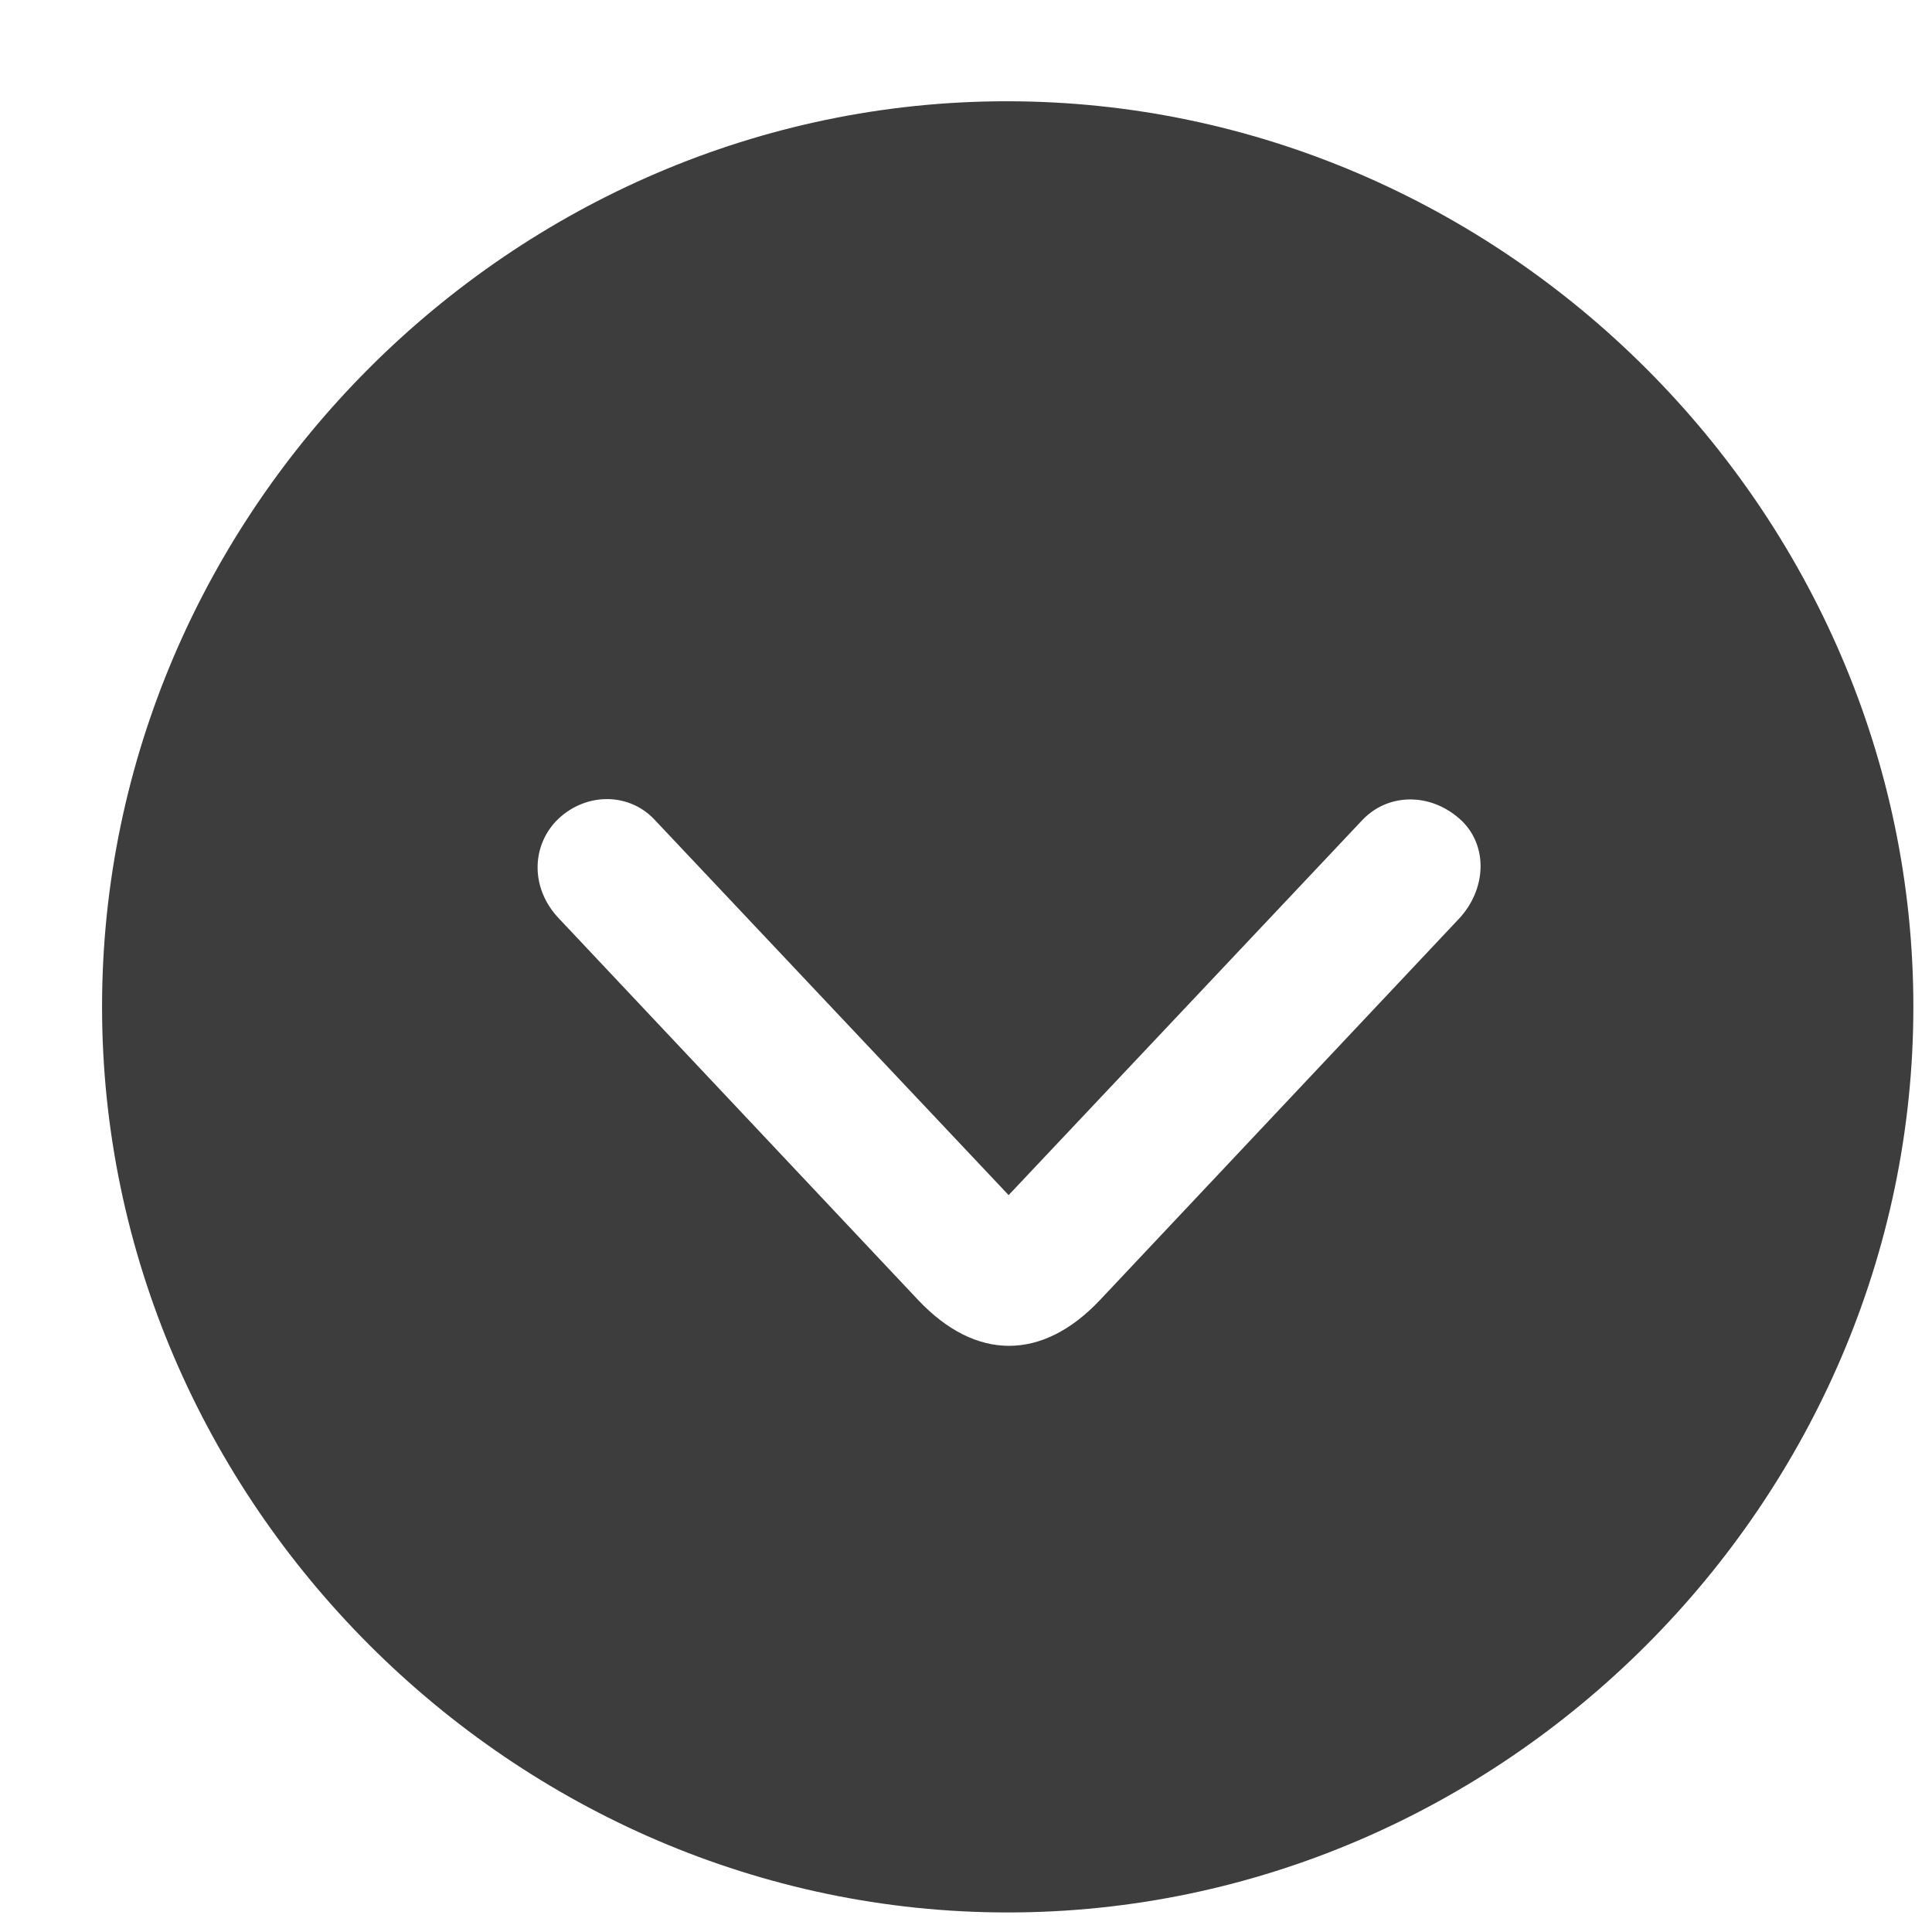
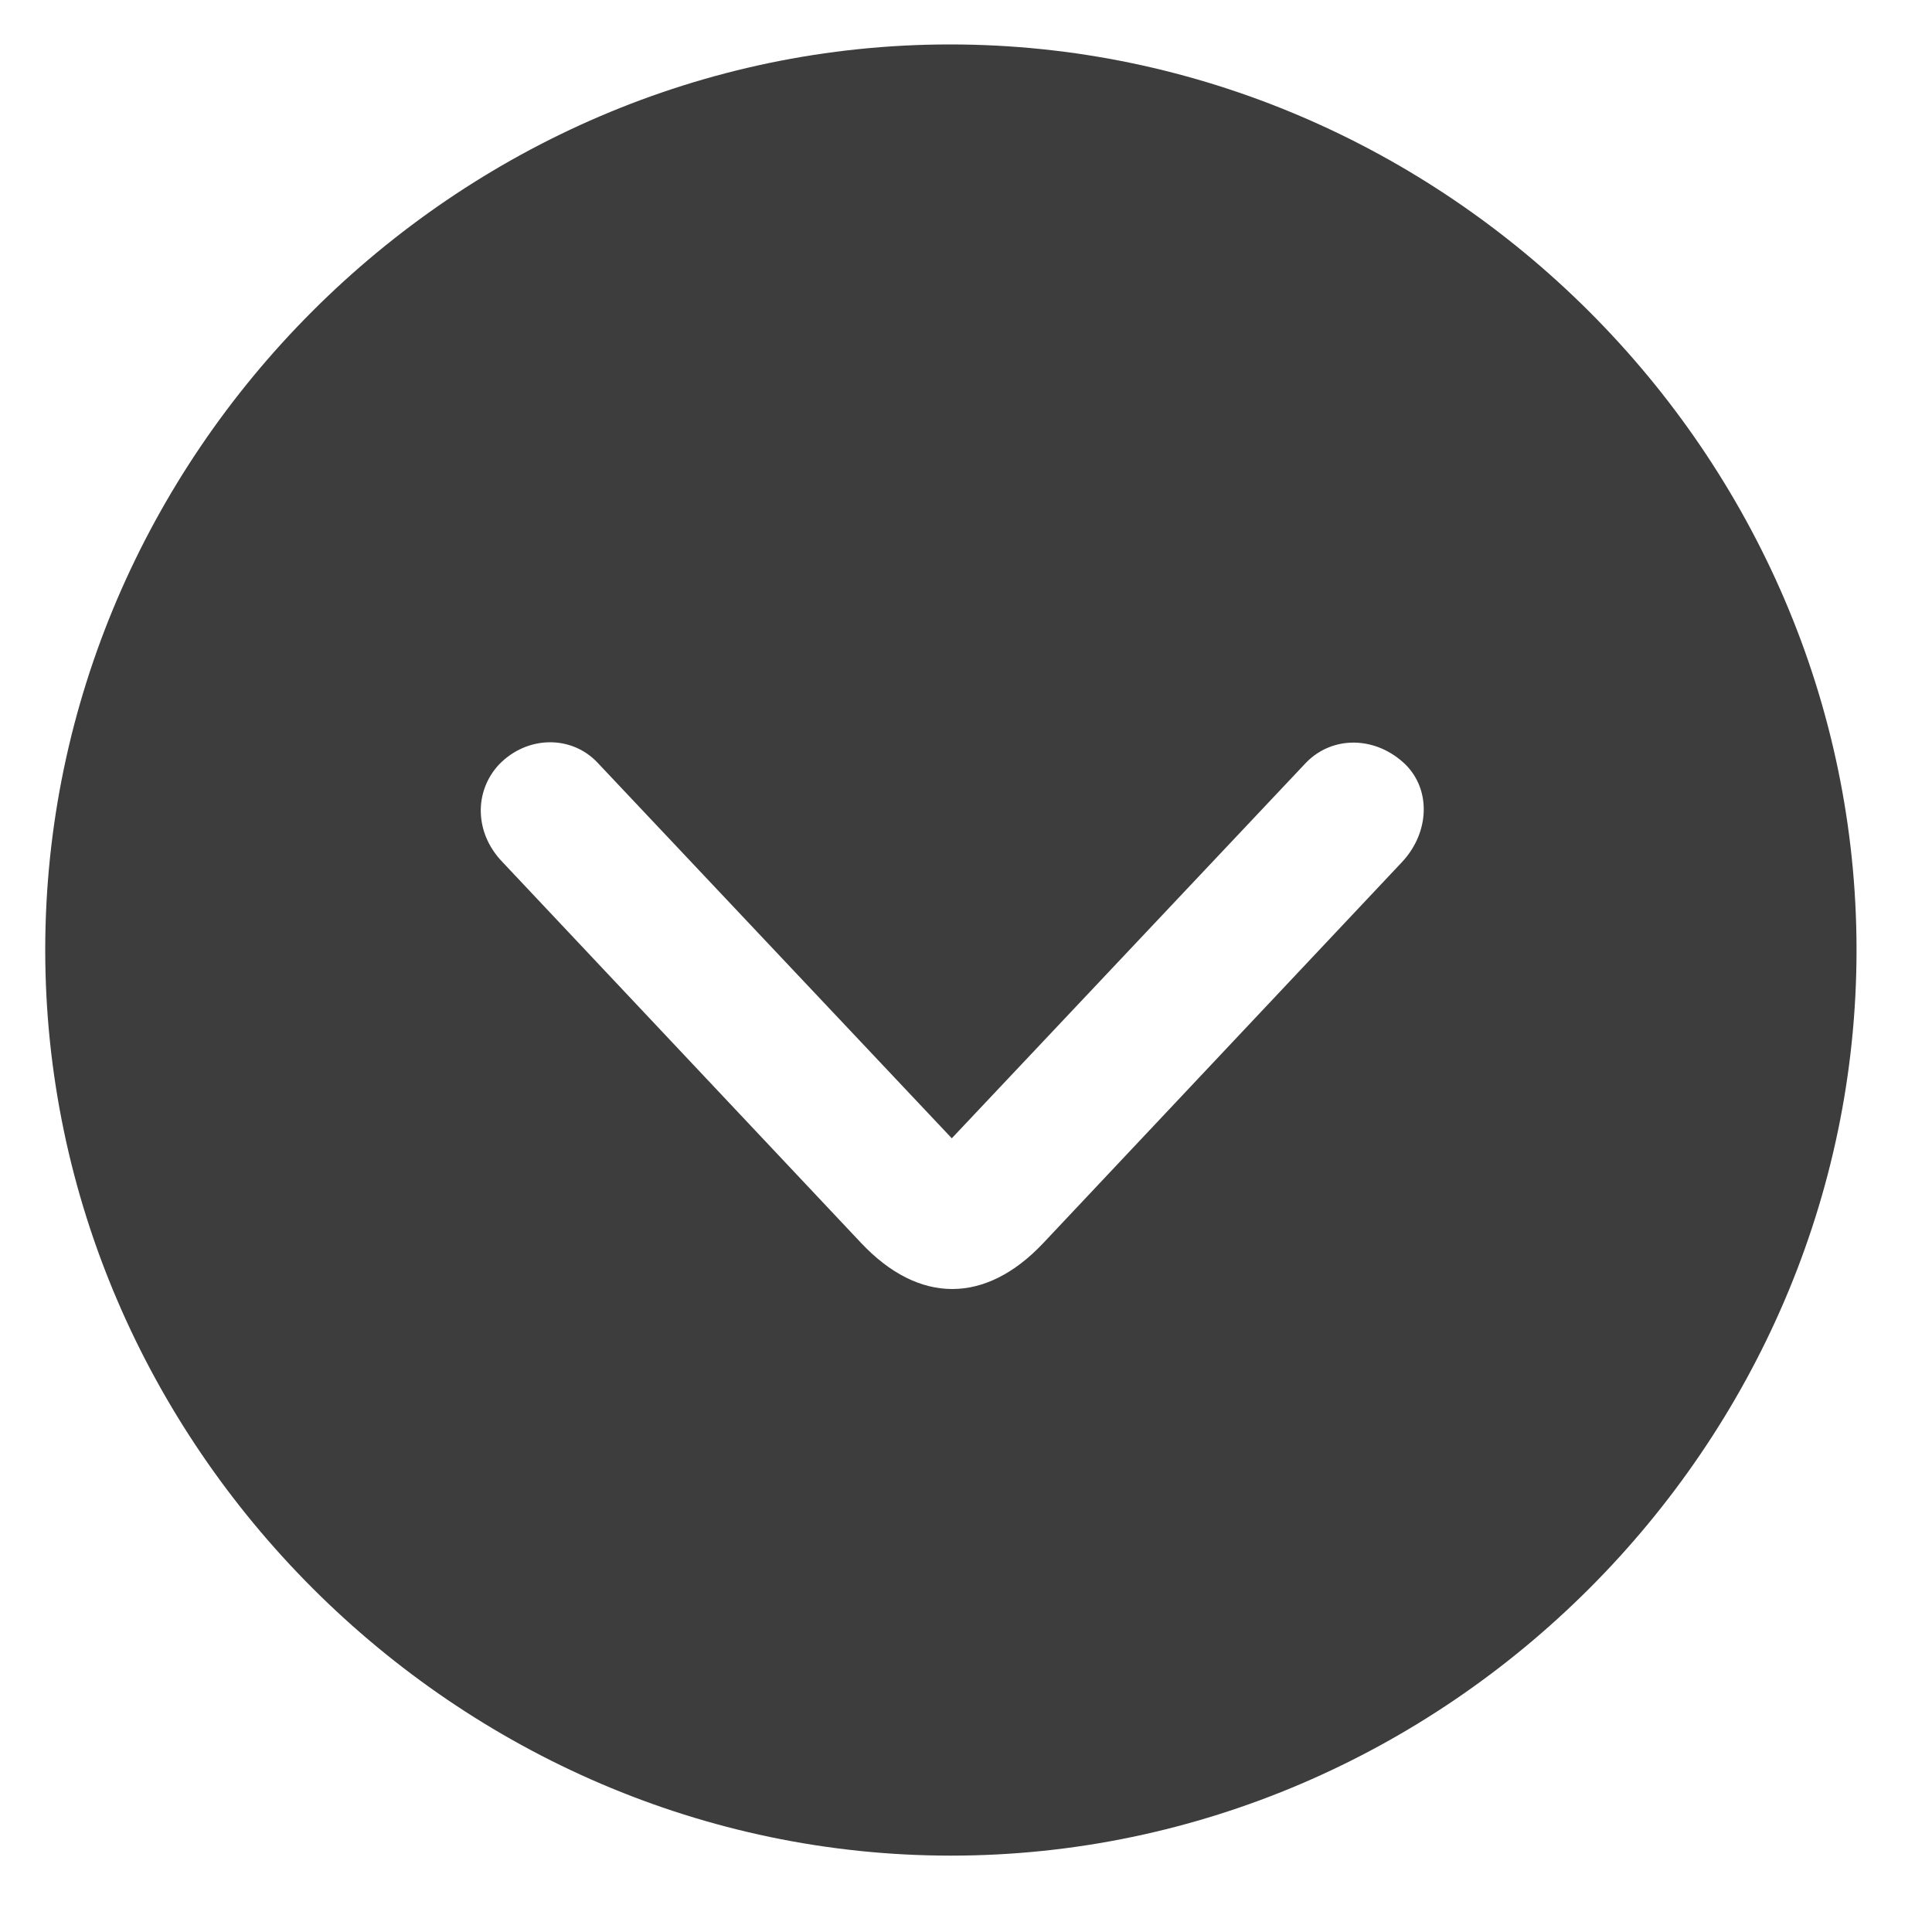
<svg xmlns="http://www.w3.org/2000/svg" width="17" height="17" viewBox="0 0 17 17" fill="none">
-   <path d="M8.867 16.828C13.227 16.828 16.836 13.211 16.836 8.859C16.836 4.5 13.219 0.891 8.859 0.891C4.508 0.891 0.898 4.5 0.898 8.859C0.898 13.211 4.516 16.828 8.867 16.828ZM9.68 11.438C9.172 11.977 8.586 11.977 8.078 11.438L4.922 8.086C4.672 7.828 4.672 7.461 4.891 7.227C5.141 6.969 5.531 6.969 5.758 7.211L8.875 10.516L11.992 7.211C12.227 6.969 12.609 6.977 12.867 7.227C13.094 7.453 13.078 7.828 12.836 8.086L9.68 11.438Z" fill="#3D3D3D" />
+   <path d="M8.367 16.328C12.727 16.328 16.336 12.711 16.336 8.359C16.336 4 12.719 0.391 8.359 0.391C4.008 0.391 0.398 4 0.398 8.359C0.398 12.711 4.016 16.328 8.367 16.328ZM9.18 10.938C8.672 11.477 8.086 11.477 7.578 10.938L4.422 7.586C4.172 7.328 4.172 6.961 4.391 6.727C4.641 6.469 5.031 6.469 5.258 6.711L8.375 10.016L11.492 6.711C11.727 6.469 12.109 6.477 12.367 6.727C12.594 6.953 12.578 7.328 12.336 7.586L9.18 10.938Z" fill="#3D3D3D" />
</svg>
